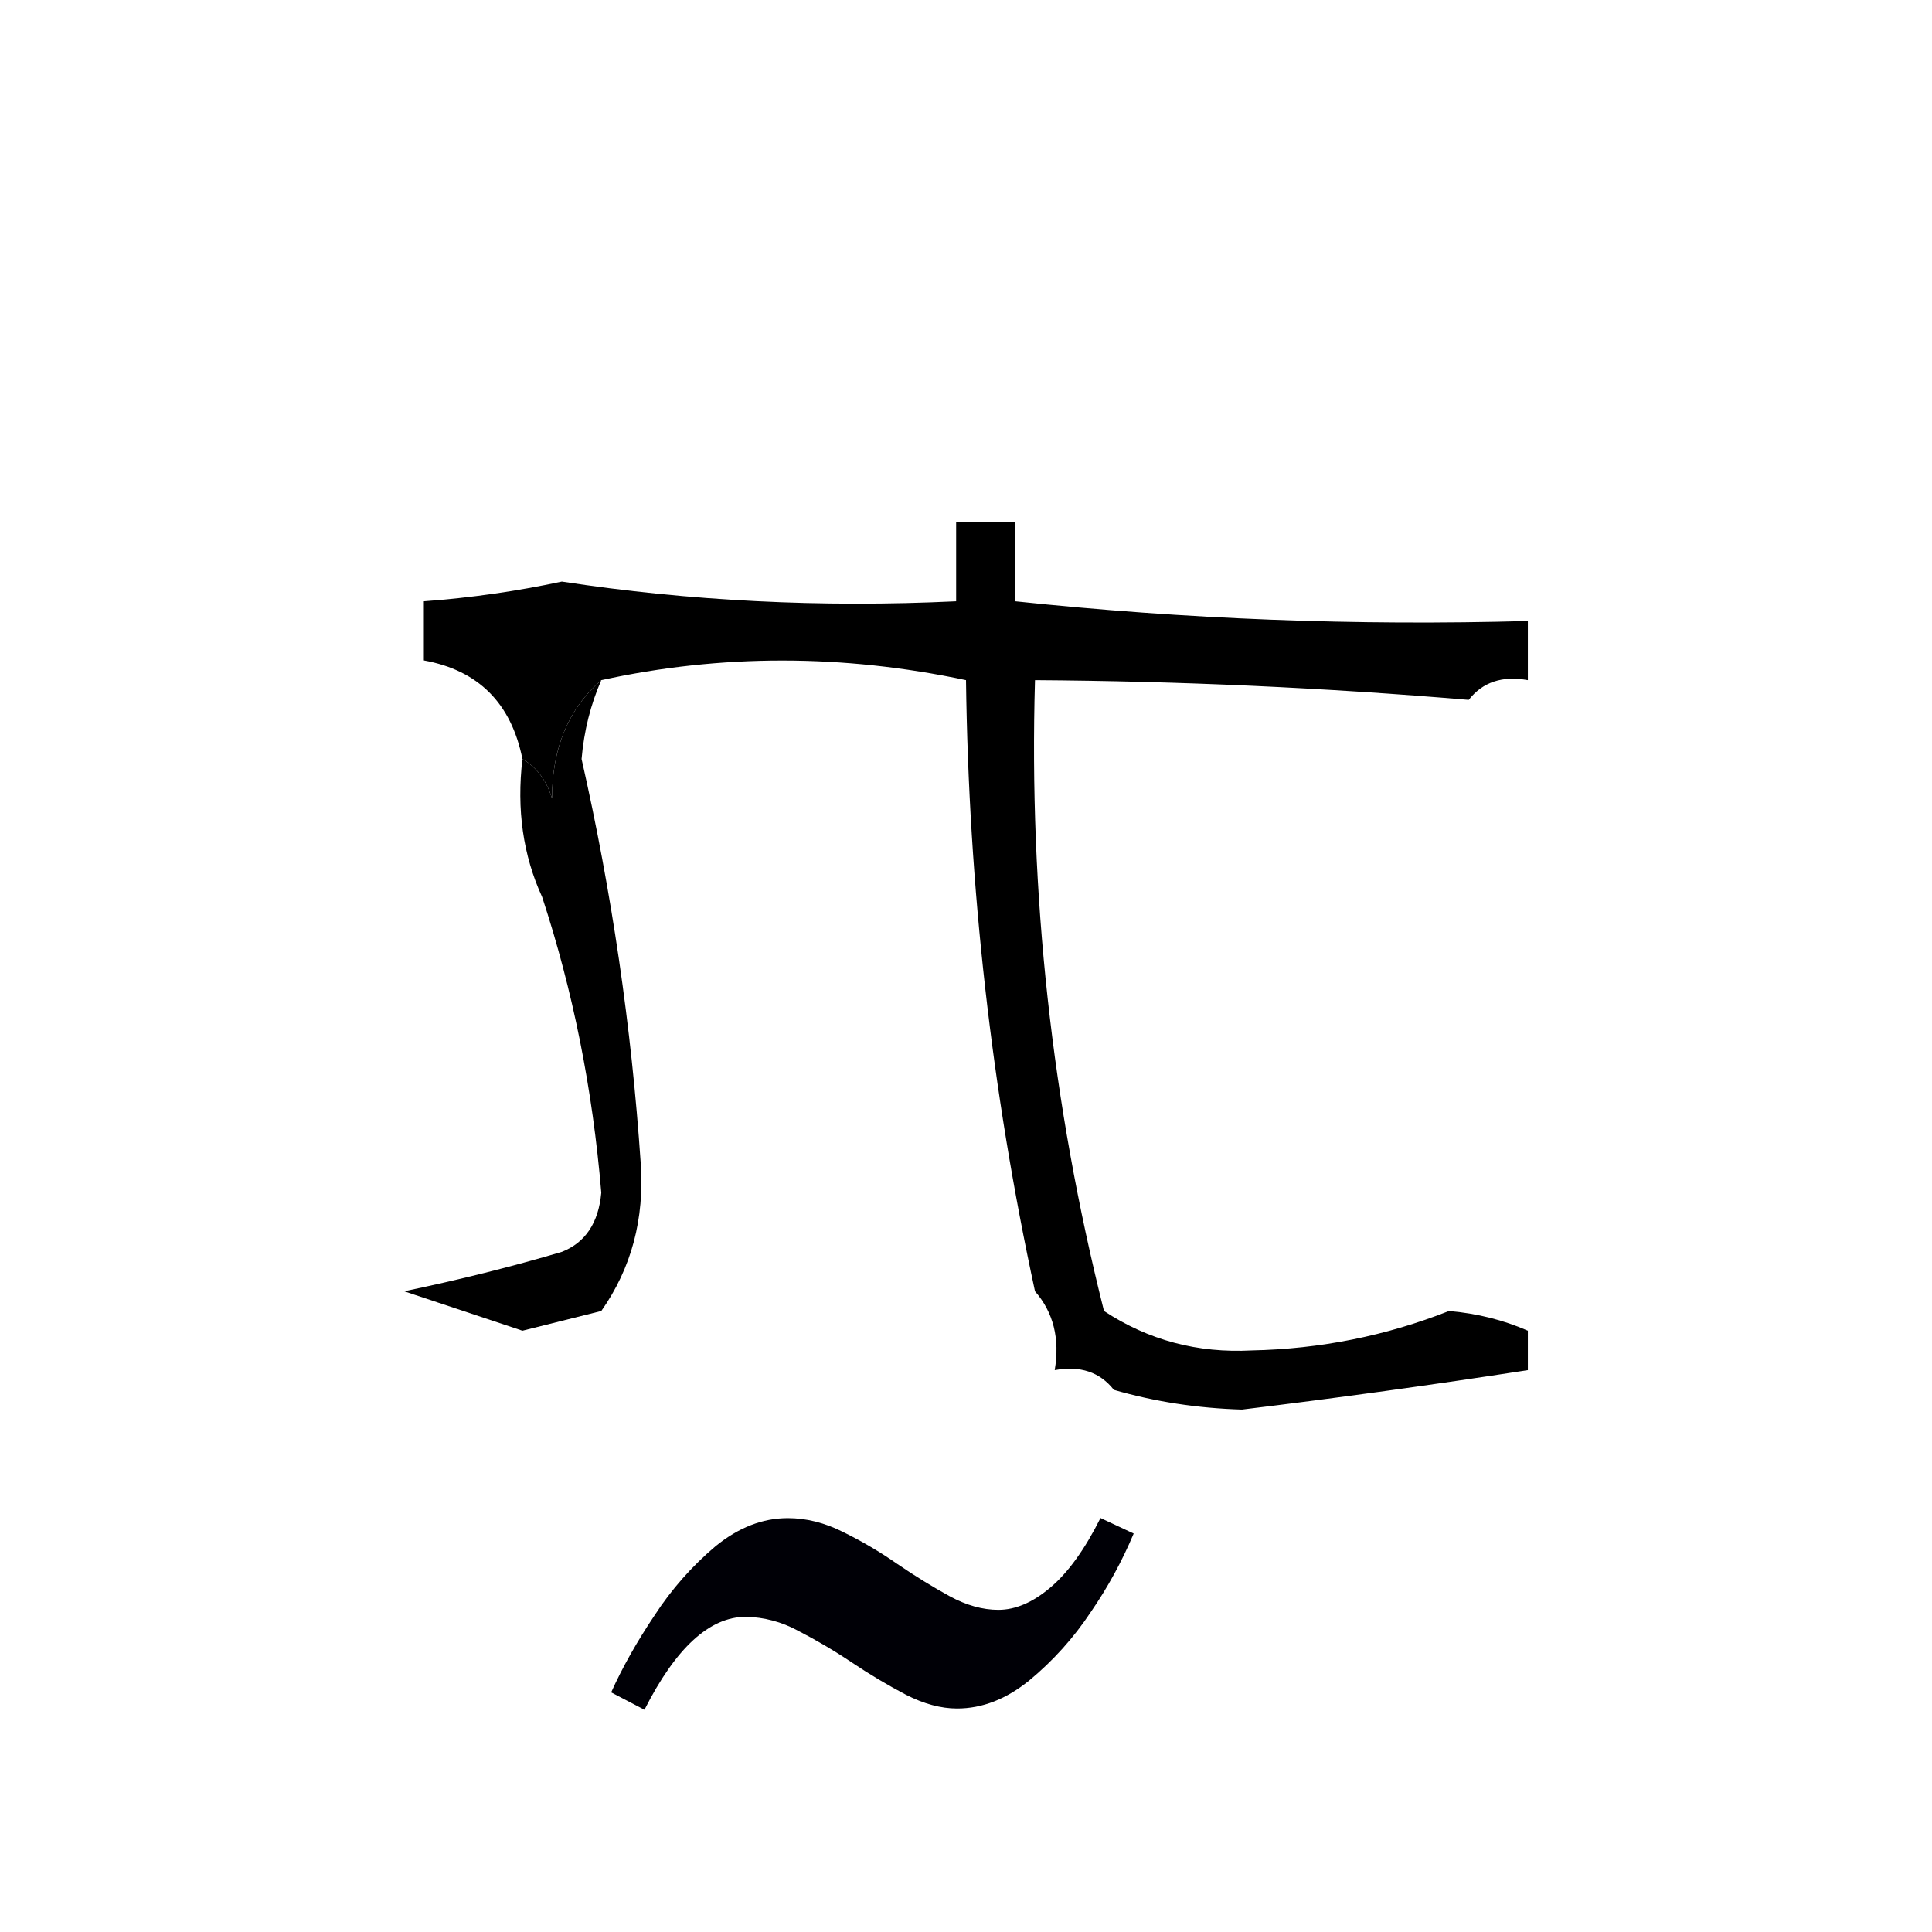
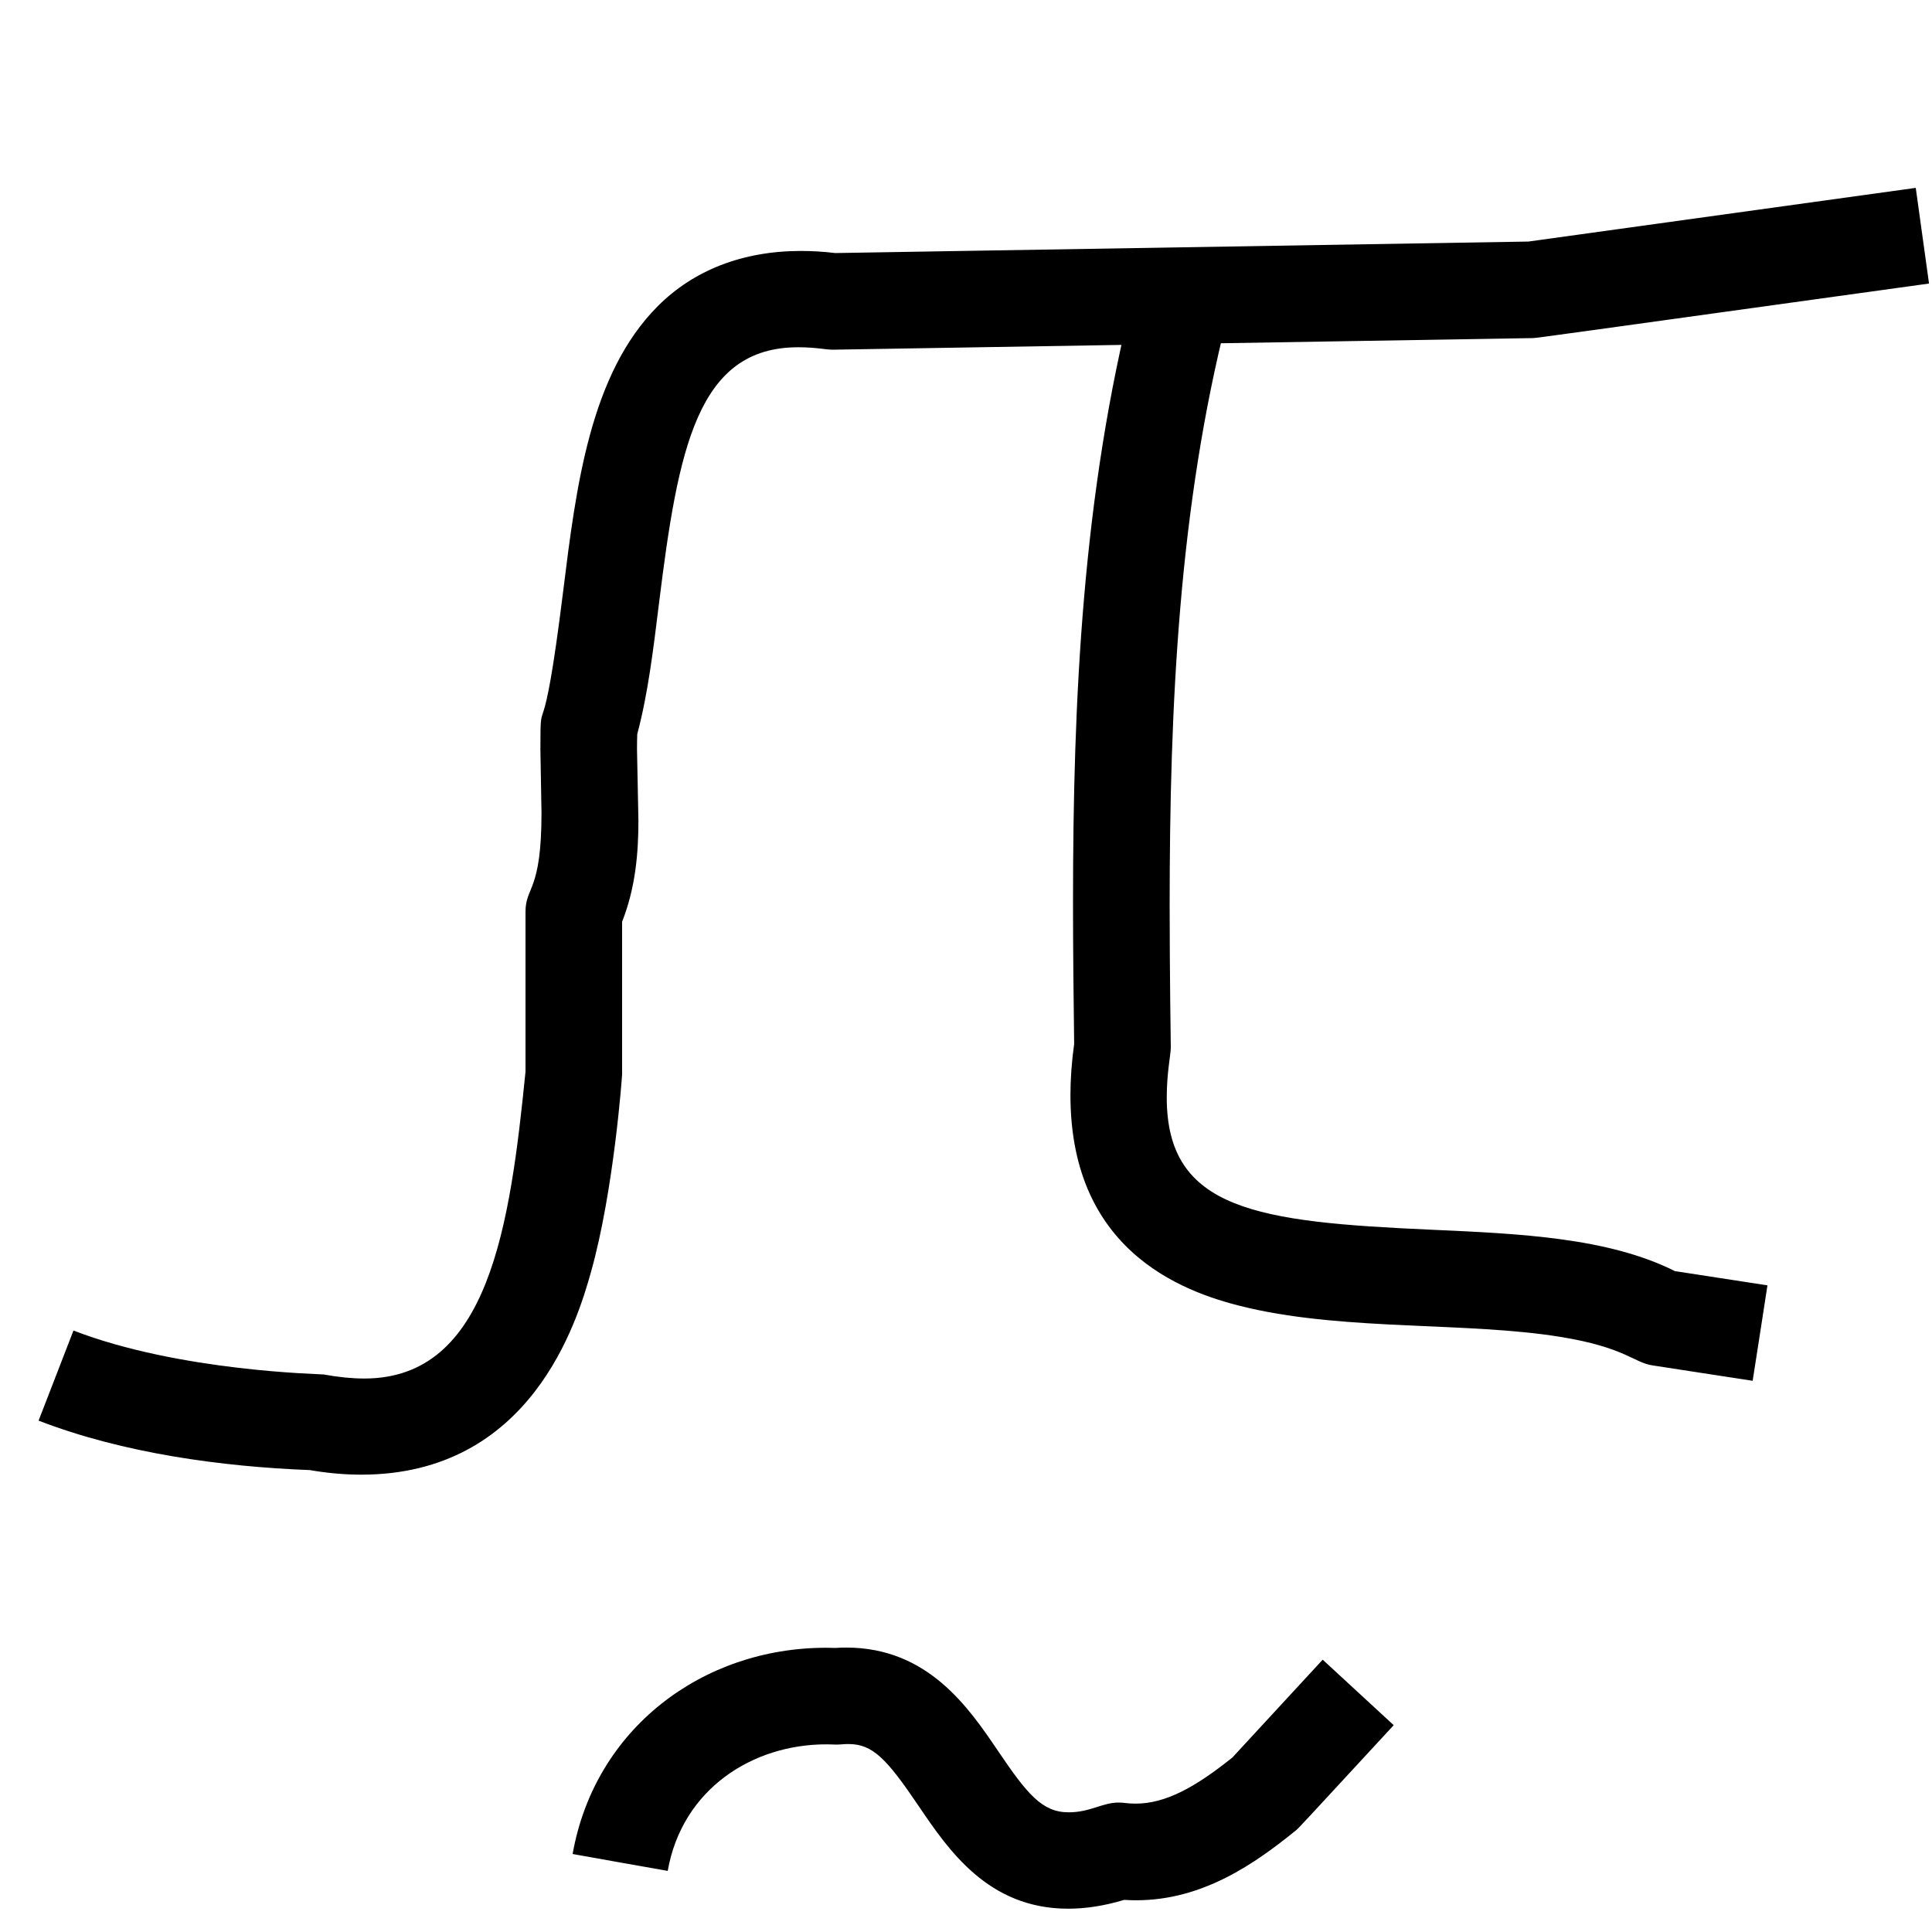
- <svg xmlns="http://www.w3.org/2000/svg" version="1.1" width="98.0" height="98.0" viewBox="-51.5 -42.5 98.0 98.0" id="svg1">
-   <defs id="defs1" />
-   <g id="ta" transform="translate(-236.5,-556.5)">
-     <g id="g748" style="fill:#000000">
-       <path style="opacity:1;fill:#000000" fill="#161222" d="m 259.5,549.5 c -7.317,-0.618 -14.651,-0.951 -22,-1 -0.313,10.831 0.854,21.498 3.5,32 2.247,1.48 4.747,2.147 7.5,2 3.469,-0.072 6.802,-0.739 10,-2 1.425,0.123 2.758,0.457 4,1 0,0.667 0,1.333 0,2 -4.814,0.744 -9.648,1.411 -14.5,2 -2.255,-0.066 -4.422,-0.399 -6.5,-1 -0.709,-0.904 -1.709,-1.237 -3,-1 0.268,-1.599 -0.066,-2.932 -1,-4 -2.2,-10.167 -3.367,-20.5 -3.5,-31 -6.266,-1.326 -12.432,-1.326 -18.5,0 -1.664,1.449 -2.498,3.449 -2.5,6 -0.278,-0.916 -0.778,-1.582 -1.5,-2 -0.569,-2.835 -2.236,-4.501 -5,-5 0,-1 0,-2 0,-3 2.361,-0.174 4.694,-0.507 7,-1 6.479,0.991 13.146,1.324 20,1 0,-1.333 0,-2.667 0,-4 1,0 2,0 3,0 0,1.333 0,2.667 0,4 8.626,0.911 17.292,1.245 26,1 0,1 0,2 0,3 -1.291,-0.237 -2.291,0.096 -3,1 z" id="path748" />
-     </g>
-     <g id="g755" style="fill:#000000">
-       <path style="opacity:1;fill:#000000" fill="#272231" d="m 215.5,548.5 c -0.543,1.242 -0.877,2.575 -1,4 1.532,6.751 2.532,13.585 3,20.5 0.197,2.824 -0.469,5.324 -2,7.5 -1.333,0.333 -2.667,0.667 -4,1 -2,-0.667 -4,-1.333 -6,-2 2.78,-0.578 5.447,-1.245 8,-2 1.193,-0.47 1.86,-1.47 2,-3 -0.438,-5.249 -1.438,-10.249 -3,-15 -0.968,-2.107 -1.302,-4.441 -1,-7 0.722,0.418 1.222,1.084 1.5,2 0.002,-2.551 0.836,-4.551 2.5,-6 z" id="path755" />
-     </g>
-   </g>
-   <path d="m 21.397,426.996 a 22.164,22.164 0 0 1 -2.181,3.989 15.791,15.791 0 0 1 -3.114,3.461 c -1.166,0.948 -2.383,1.425 -3.668,1.425 -0.813,0 -1.679,-0.233 -2.59,-0.699 a 29.775,29.775 0 0 1 -2.73,-1.627 27.718,27.718 0 0 0 -2.767,-1.632 5.761,5.761 0 0 0 -2.616,-0.694 c -1.844,0 -3.559,1.57 -5.15,4.715 l -1.689,-0.881 c 0.565,-1.254 1.3,-2.565 2.212,-3.922 a 15.905,15.905 0 0 1 3.083,-3.492 c 1.166,-0.948 2.383,-1.425 3.668,-1.425 0.933,0 1.865,0.233 2.793,0.699 0.948,0.466 1.87,1.005 2.761,1.627 0.912,0.622 1.798,1.166 2.647,1.632 0.855,0.466 1.679,0.694 2.476,0.694 0.87,0 1.751,-0.378 2.642,-1.135 0.896,-0.756 1.741,-1.927 2.539,-3.523 z" style="font-style:normal;font-variant:normal;font-weight:400;font-stretch:normal;font-size:11.5px;line-height:0;font-family:'Gentium Book Plus';-inkscape-font-specification:'Gentium Book Plus';font-variant-ligatures:normal;font-variant-caps:normal;font-variant-numeric:normal;font-feature-settings:normal;text-align:start;writing-mode:lr-tb;text-anchor:start;fill:#000006;fill-opacity:1;stroke:none;stroke-width:0.777;stroke-linecap:square;stroke-linejoin:bevel;stroke-miterlimit:4;stroke-dasharray:none;stroke-dashoffset:0;stroke-opacity:1;paint-order:markers stroke fill" id="path1" />
-   <path d="m 6.006,35.288 a 22.164,22.164 0 0 1 -2.181,3.989 15.791,15.791 0 0 1 -3.114,3.461 c -1.166,0.948 -2.383,1.425 -3.668,1.425 -0.813,0 -1.679,-0.233 -2.59,-0.699 a 29.775,29.775 0 0 1 -2.73,-1.627 27.718,27.718 0 0 0 -2.767,-1.632 5.761,5.761 0 0 0 -2.616,-0.694 c -1.844,0 -3.559,1.57 -5.15,4.715 l -1.689,-0.881 c 0.565,-1.254 1.3,-2.565 2.212,-3.922 a 15.905,15.905 0 0 1 3.083,-3.492 c 1.166,-0.948 2.383,-1.425 3.668,-1.425 0.933,0 1.865,0.233 2.793,0.699 0.948,0.466 1.87,1.005 2.761,1.627 0.912,0.622 1.798,1.166 2.647,1.632 0.855,0.466 1.679,0.694 2.476,0.694 0.87,0 1.751,-0.378 2.642,-1.135 0.896,-0.756 1.741,-1.927 2.539,-3.523 z" style="font-style:normal;font-variant:normal;font-weight:400;font-stretch:normal;font-size:11.5px;line-height:0;font-family:'Gentium Book Plus';-inkscape-font-specification:'Gentium Book Plus';font-variant-ligatures:normal;font-variant-caps:normal;font-variant-numeric:normal;font-feature-settings:normal;text-align:start;writing-mode:lr-tb;text-anchor:start;fill:#000006;fill-opacity:1;stroke:none;stroke-width:0.777;stroke-linecap:square;stroke-linejoin:bevel;stroke-miterlimit:4;stroke-dasharray:none;stroke-dashoffset:0;stroke-opacity:1;paint-order:markers stroke fill" id="path1-7" />
-   <g id="x-reference" transform="translate(500,0)">
-     <defs id="defs1" />
-     <g id="g2" transform="translate(18.4314,-23.83613)">
-       <path style="fill:none;stroke:#000000;stroke-width:8.665;stroke-opacity:1" id="path2" d="M 104.611,-20.599 A 23.325,23.532 0 0 1 92.924,-0.206 23.325,23.532 0 0 1 69.574,-0.249 23.325,23.532 0 0 1 57.96,-20.685" transform="rotate(90)" />
-       <rect style="fill:none;stroke:#000000;stroke-width:8.665;stroke-opacity:1" id="rect2" width="0.742" height="9.066" x="-48.887" y="28.825" transform="rotate(-50.3642)" />
-       <rect style="fill:none;stroke:#000000;stroke-width:8.665;stroke-opacity:1" id="rect2-8" width="0.742" height="9.066" x="72.478" y="-72.79" transform="matrix(0.6379053,0.7701148,0.7701148,-0.6379053,0,0)" />
-     </g>
-     <rect style="fill:#000000;stroke-width:8.665" id="rect1" width="9.862" height="50.048" x="-12.595" y="-87.838" transform="scale(1,-1)" />
-     <path style="fill:#000000;stroke-width:8.665" id="path1" d="m -12.493,-24.679 a 14.114,11.772 0 0 1 -7.072,10.202 14.114,11.772 0 0 1 -14.129,-0.022 14.114,11.772 0 0 1 -7.027,-10.224" transform="matrix(0.6752895,-0.7375528,-0.7375528,-0.6752895,0,0)" />
-     <path d="m 26.926,91.844 a 22.164,22.164 0 0 1 -2.181,3.989 15.791,15.791 0 0 1 -3.114,3.461 c -1.166,0.948 -2.383,1.425 -3.668,1.425 -0.813,0 -1.679,-0.233 -2.59,-0.699 a 29.775,29.775 0 0 1 -2.73,-1.627 27.718,27.718 0 0 0 -2.767,-1.632 5.761,5.761 0 0 0 -2.616,-0.694 c -1.844,0 -3.559,1.57 -5.15,4.715 L 0.42,99.9 c 0.565,-1.254 1.3,-2.565 2.212,-3.922 a 15.905,15.905 0 0 1 3.083,-3.492 c 1.166,-0.948 2.383,-1.425 3.668,-1.425 0.933,0 1.865,0.233 2.793,0.699 0.948,0.466 1.87,1.005 2.761,1.627 0.912,0.622 1.798,1.166 2.647,1.632 0.855,0.466 1.679,0.694 2.476,0.694 0.87,0 1.751,-0.378 2.642,-1.135 0.896,-0.756 1.741,-1.927 2.539,-3.523 z" style="font-style:normal;font-variant:normal;font-weight:400;font-stretch:normal;font-size:11.5px;line-height:0;font-family:'Gentium Book Plus';-inkscape-font-specification:'Gentium Book Plus';font-variant-ligatures:normal;font-variant-caps:normal;font-variant-numeric:normal;font-feature-settings:normal;text-align:start;writing-mode:lr-tb;text-anchor:start;fill:#000006;fill-opacity:1;stroke:none;stroke-width:0.777;stroke-linecap:square;stroke-linejoin:bevel;stroke-miterlimit:4;stroke-dasharray:none;stroke-dashoffset:0;stroke-opacity:1;paint-order:markers stroke fill" id="path1-1" />
-   </g>
-   <g id="to-reference" transform="translate(4500,0)">
-     <defs id="defs1">
-       <defs id="defs2-2" />
-     </defs>
-     <g id="x-reference" transform="translate(-149.905,-156.2003)">
-       <defs id="defs2" />
-       <g id="g2" transform="translate(55.44624,8.132989)">
-         <path style="fill:none;stroke:#000000;stroke-width:8.665;stroke-opacity:1" id="path2" d="M 104.611,-20.599 A 23.325,23.532 0 0 1 92.924,-0.206 23.325,23.532 0 0 1 69.574,-0.249 23.325,23.532 0 0 1 57.96,-20.685" transform="rotate(90)" />
-         <rect style="fill:none;stroke:#000000;stroke-width:8.665;stroke-opacity:1" id="rect2" width="0.742" height="9.066" x="-48.887" y="28.825" transform="rotate(-50.3642)" />
-         <rect style="fill:none;stroke:#000000;stroke-width:8.665;stroke-opacity:1" id="rect2-8" width="0.742" height="9.066" x="72.478" y="-72.79" transform="matrix(0.6379053,0.7701148,0.7701148,-0.6379053,0,0)" />
-       </g>
-       <circle style="fill:none;stroke:#000000;stroke-width:3;stroke-dasharray:none;stroke-opacity:1" id="path3" cx="61.301" cy="49.343" r="4.645" />
-     </g>
-     <path style="font-style:normal;font-weight:normal;font-size:2050.28px;font-family:'Times New Roman';fill:#000000;fill-opacity:1;stroke:none;stroke-width:0.067px;stroke-linecap:butt;stroke-linejoin:miter;stroke-opacity:1" d="M 69.72,6.732 67.776,25.967 c -0.313,3.351 -0.469,6.702 -0.469,10.053 -2.7e-5,6.389 0.748,10.265 2.245,11.628 1.497,1.363 3.206,2.044 5.127,2.044 4.289,1e-5 6.836,-2.703 7.64,-8.11 h 2.48 c -1.475,12.421 -6.412,18.632 -14.812,18.632 -8.802,0 -13.203,-5.049 -13.203,-15.147 -2e-5,-5.094 0.491,-11.438 1.474,-19.034 l 2.48,-19.302 h -6.635 c -3.664,4.9e-5 -6.512,0.614 -8.545,1.843 -2.033,1.229 -3.921,3.697 -5.663,7.406 h -2.413 c 1.43,-4.915 3.128,-8.813 5.094,-11.695 1.966,-2.882 3.843,-4.825 5.63,-5.831 1.787,-1.005 4.446,-1.508 7.976,-1.508 h 32.974 v 9.785 z" id="text2175" />
-     <g id="g2-2" transform="translate(15.42683,-173.1279)">
-       <path style="fill:none;stroke:#000000;stroke-width:8.665;stroke-opacity:1" id="path2-1" d="M 104.611,-20.599 A 23.325,23.532 0 0 1 92.924,-0.206 23.325,23.532 0 0 1 69.574,-0.249 23.325,23.532 0 0 1 57.96,-20.685" transform="rotate(90)" />
-       <rect style="fill:none;stroke:#000000;stroke-width:8.665;stroke-opacity:1" id="rect2-6" width="0.742" height="9.066" x="-48.887" y="28.825" transform="rotate(-50.3642)" />
-       <rect style="fill:none;stroke:#000000;stroke-width:8.665;stroke-opacity:1" id="rect2-8-8" width="0.742" height="9.066" x="72.478" y="-72.79" transform="matrix(0.6379053,0.7701148,0.7701148,-0.6379053,0,0)" />
-     </g>
-     <circle style="fill:none;stroke:#000000;stroke-width:3;stroke-dasharray:none;stroke-opacity:1" id="path3-5" cx="66.562" cy="-14.565" r="4.645" />
-   </g>
+ <svg xmlns="http://www.w3.org/2000/svg" version="1.1" width="1000" height="1000" viewBox="0 0 1000 1000" id="svg1">
+   <path d="M 427.60,902.87 C 389.78,902.87 353.14,925.73 345.61,968.37 C 345.61,968.37 296.38,959.68 296.39,959.63 C 307.82,894.86 363.43,852.88 427.55,852.88 C 429.20,852.88 430.85,852.91 432.51,852.97 C 434.36,852.84 436.19,852.78 437.99,852.78 C 480.36,852.78 501.45,883.93 516.73,906.51 C 531.67,928.57 539.40,938.05 553.12,938.05 C 564.33,938.05 570.54,933.00 579.00,933.00 C 582.08,933.00 583.38,933.56 587.73,933.56 C 603.39,933.56 618.75,925.01 637.89,909.68 L 684.62,859.05 L 721.38,892.95 C 672.14,946.30 672.14,946.30 670.72,947.44 C 649.72,964.45 622.72,983.58 588.06,983.58 C 586.01,983.58 583.93,983.51 581.83,983.38 C 571.83,986.40 562.14,987.94 552.89,987.94 C 511.48,987.94 490.96,957.64 475.30,934.51 C 458.85,910.21 451.66,902.71 439.15,902.71 C 436.30,902.71 435.16,903.00 433.00,903.00 C 432.95,903.00 429.39,902.87 427.60,902.87  Z M 606.00,542.00 C 606.00,546.18 603.91,554.87 603.91,568.08 C 603.91,626.37 650.88,632.48 740.82,636.50 C 786.76,638.55 832.37,640.59 866.94,657.93 L 914.83,665.30 C 914.83,665.30 907.22,714.71 907.17,714.70 C 855.17,706.70 855.17,706.70 855.17,706.70 C 845.62,705.23 841.04,697.37 807.61,691.96 C 759.76,684.22 697.95,688.78 646.90,677.14 C 616.57,670.23 554.06,650.54 554.06,566.86 C 554.06,558.44 554.70,549.61 555.98,540.37 C 555.66,515.94 555.39,491.39 555.39,466.76 C 555.39,362.05 560.27,255.89 586.78,151.80 C 586.78,151.80 635.23,164.14 635.22,164.20 C 610.19,262.47 605.41,365.06 605.41,468.94 C 605.41,502.99 606.00,541.27 606.00,542.00  Z M 188.61,713.52 C 253.17,713.52 264.03,634.00 272.00,554.74 L 272.00,472.00 C 272.00,458.65 280.28,461.80 280.28,420.74 C 280.28,419.96 279.71,388.35 279.71,388.02 C 279.71,353.88 280.47,395.07 291.49,306.05 C 298.20,251.85 305.43,193.50 340.54,158.39 C 358.87,140.06 384.10,129.89 414.62,129.89 C 420.36,129.89 426.27,130.25 432.37,130.98 L 791.06,125.03 C 791.06,125.03 991.54,97.24 991.59,97.24 L 998.46,146.76 C 804.56,173.63 795.49,174.96 793.42,174.99 L 431.00,181.00 C 427.46,181.00 422.24,179.74 413.12,179.74 C 360.94,179.74 351.03,232.07 341.10,312.24 C 338.20,335.68 335.46,358.94 329.84,379.96 C 329.75,382.50 329.71,385.14 329.71,387.86 C 329.71,389.00 330.44,424.31 330.44,424.67 C 330.44,441.15 329.05,459.17 322.00,477.10 L 322.00,556.00 C 322.00,557.04 317.74,616.22 305.93,658.28 C 298.73,683.89 274.89,763.28 187.01,763.28 C 178.49,763.28 169.59,762.51 160.32,760.91 C 114.76,759.15 63.76,752.23 19.97,735.32 C 19.97,735.32 37.99,688.67 38.03,688.68 C 93.01,709.92 166.24,711.18 167.53,711.42 C 175.39,712.86 182.37,713.52 188.61,713.52 Z" style="fill:#000000;fill-opacity:1;stroke:none" id="glyph" />
</svg>
